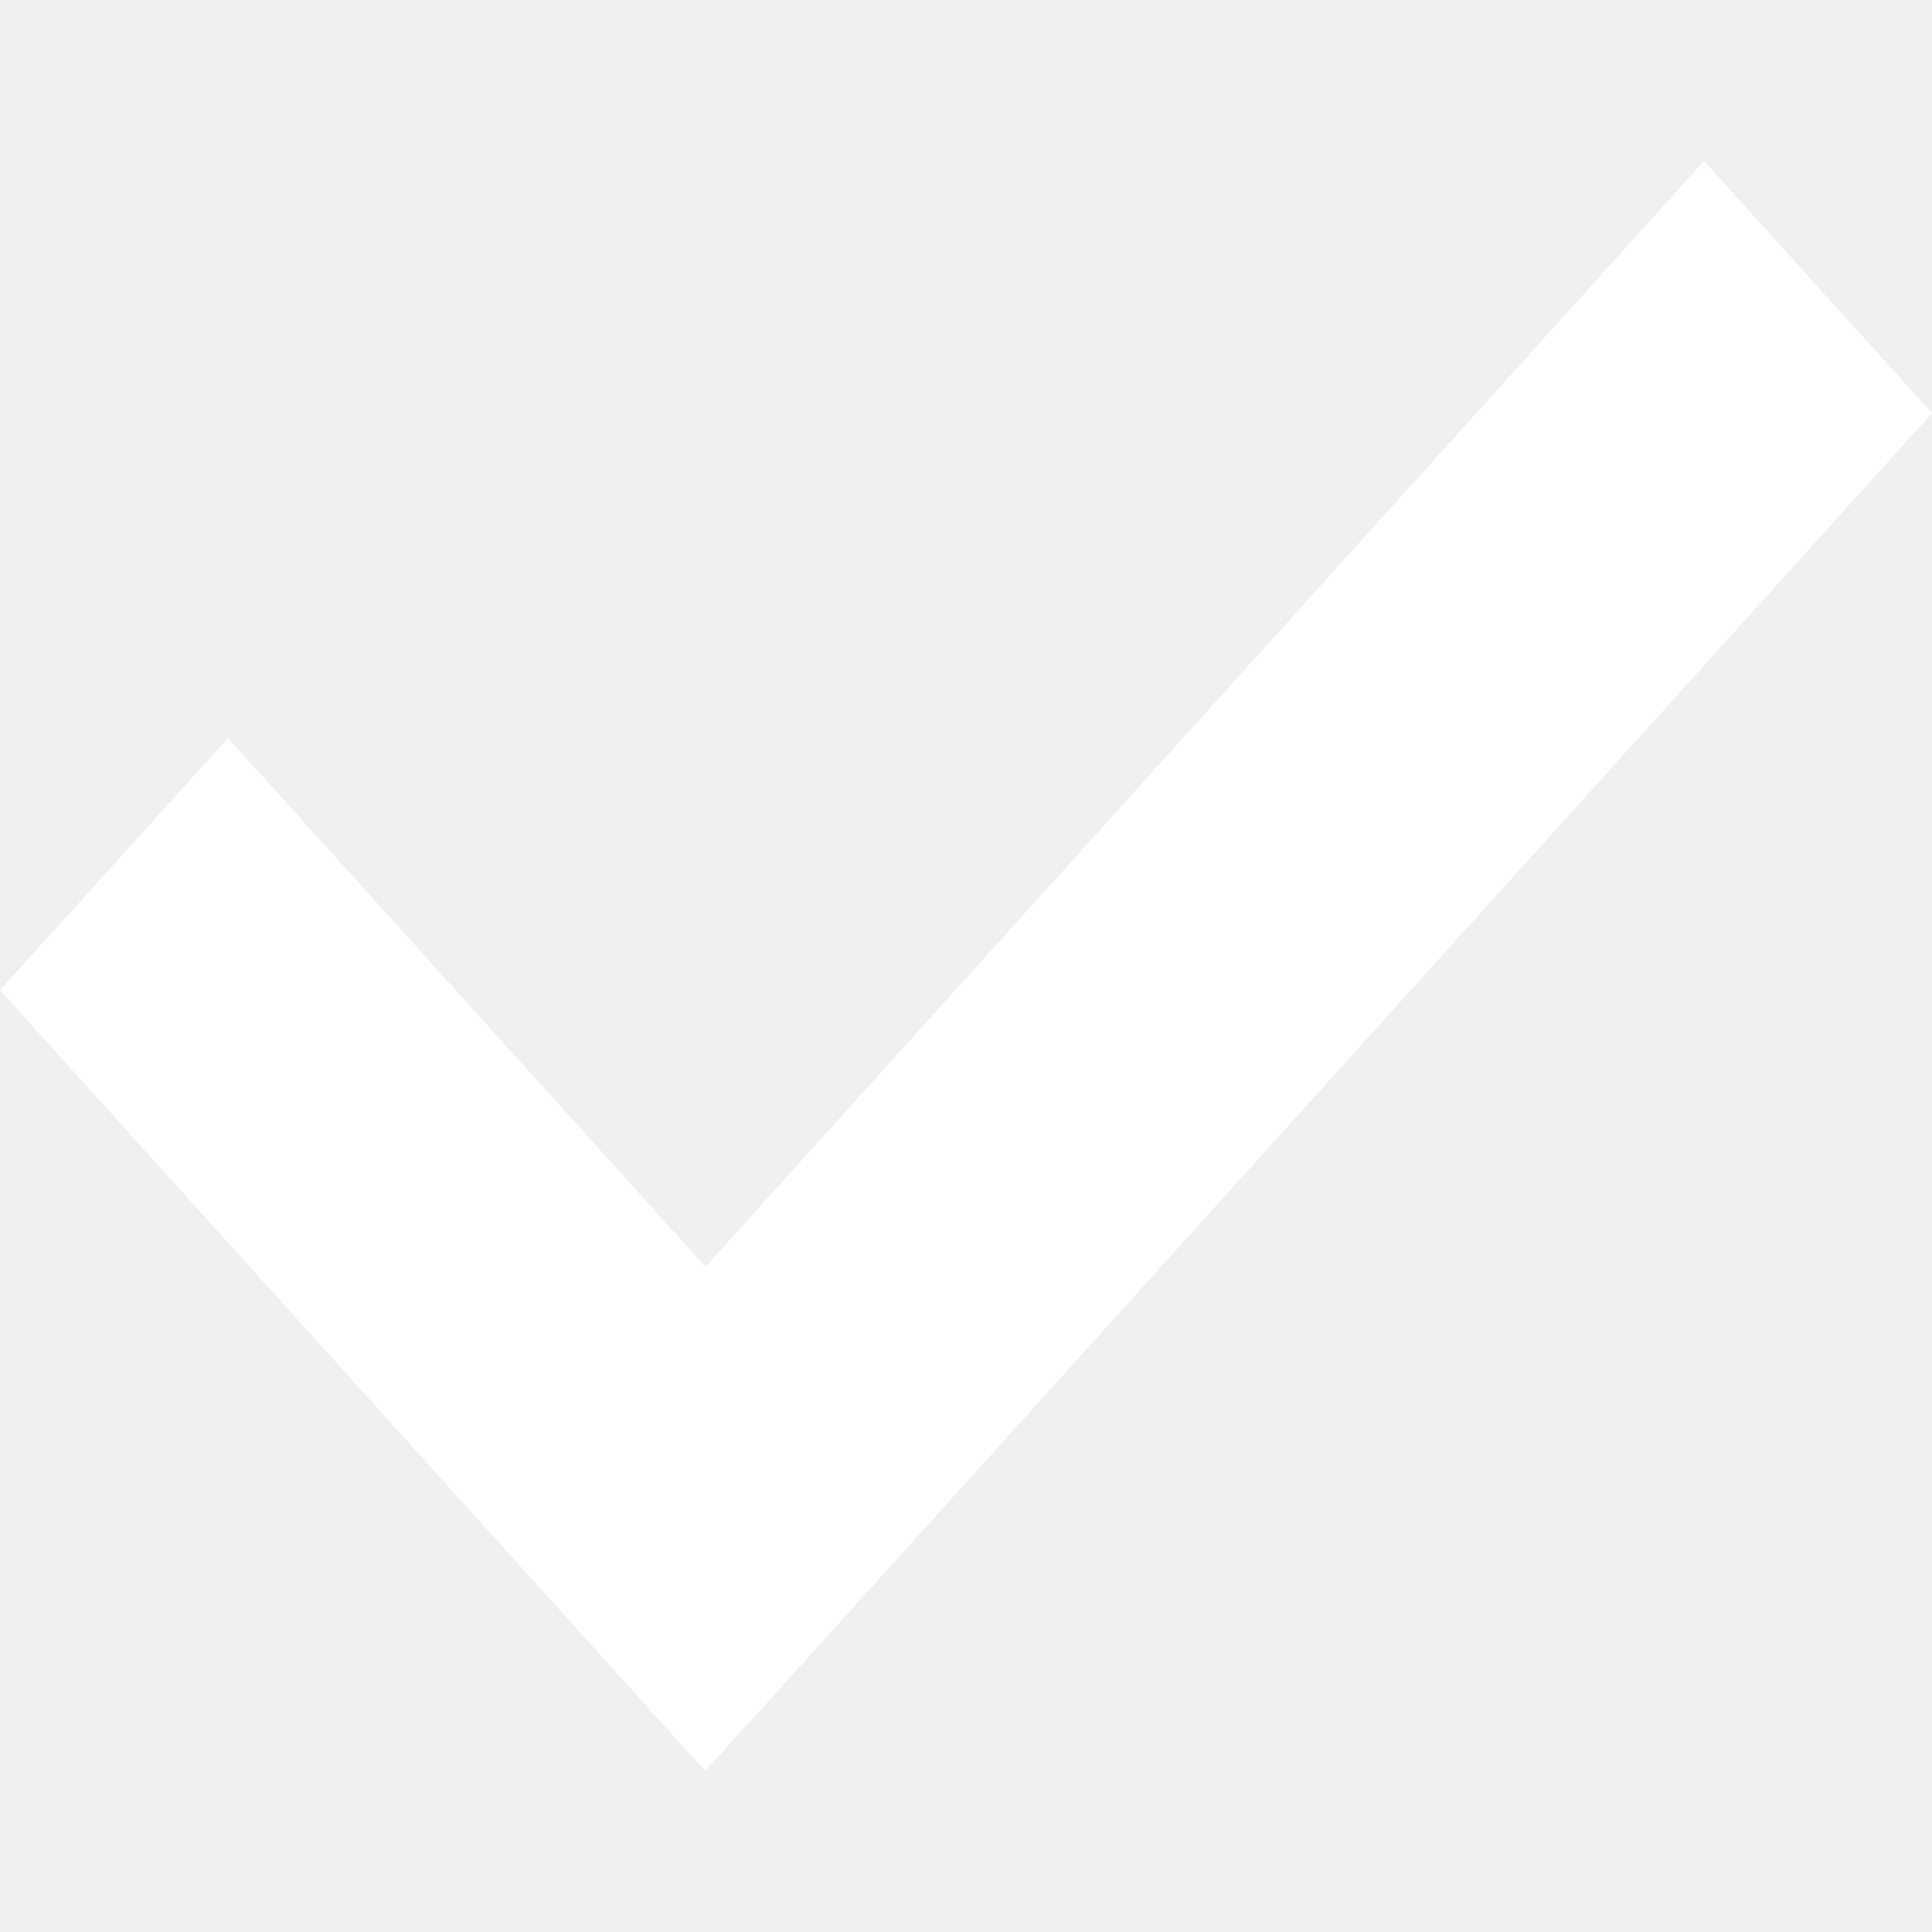
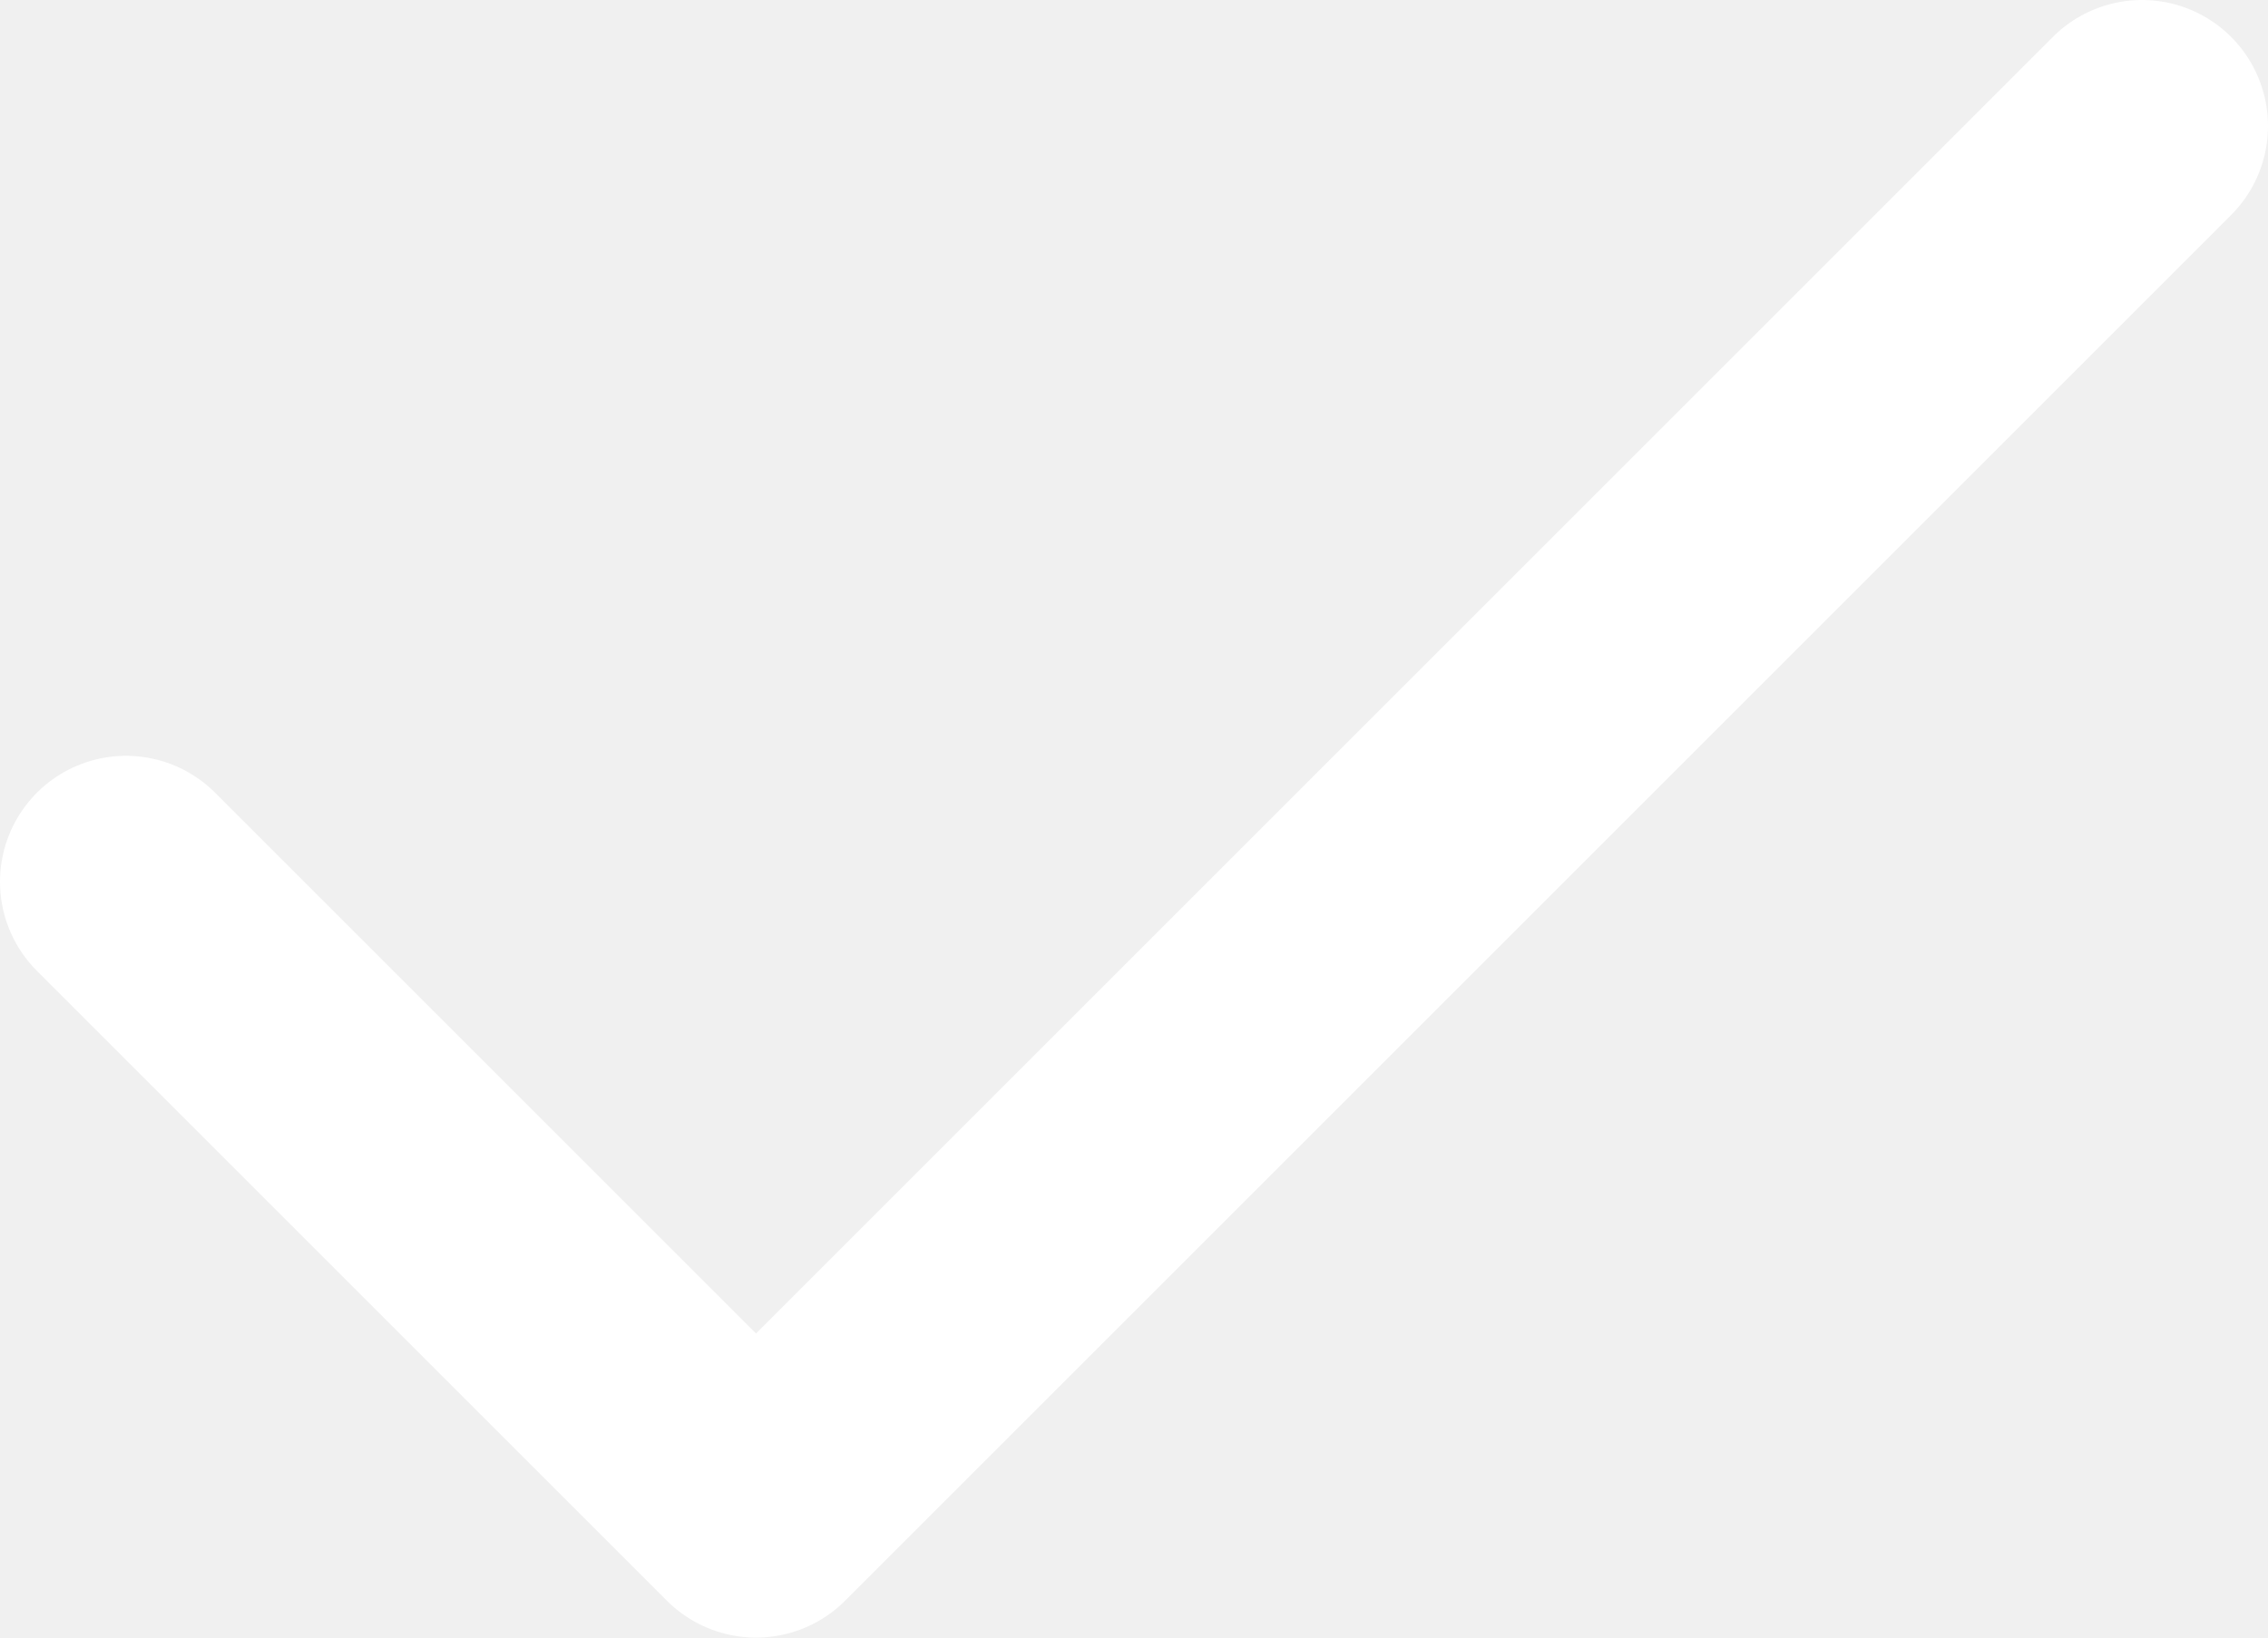
- <svg xmlns="http://www.w3.org/2000/svg" width="6" height="6" viewBox="0 0 6 6" fill="none">
-   <path fill-rule="evenodd" clip-rule="evenodd" d="M6 1.283L5.292 0.5L2.191 3.934L0.708 2.292L0 3.075L2.19 5.5L2.331 5.344L2.331 5.345L6 1.283Z" fill="white" />
+ <svg xmlns="http://www.w3.org/2000/svg" width="18" height="13" viewBox="0 0 18 13" fill="none">
+   <path d="M17 1L6 12L1 7" stroke="white" stroke-width="2" stroke-linecap="round" stroke-linejoin="round" />
</svg>
